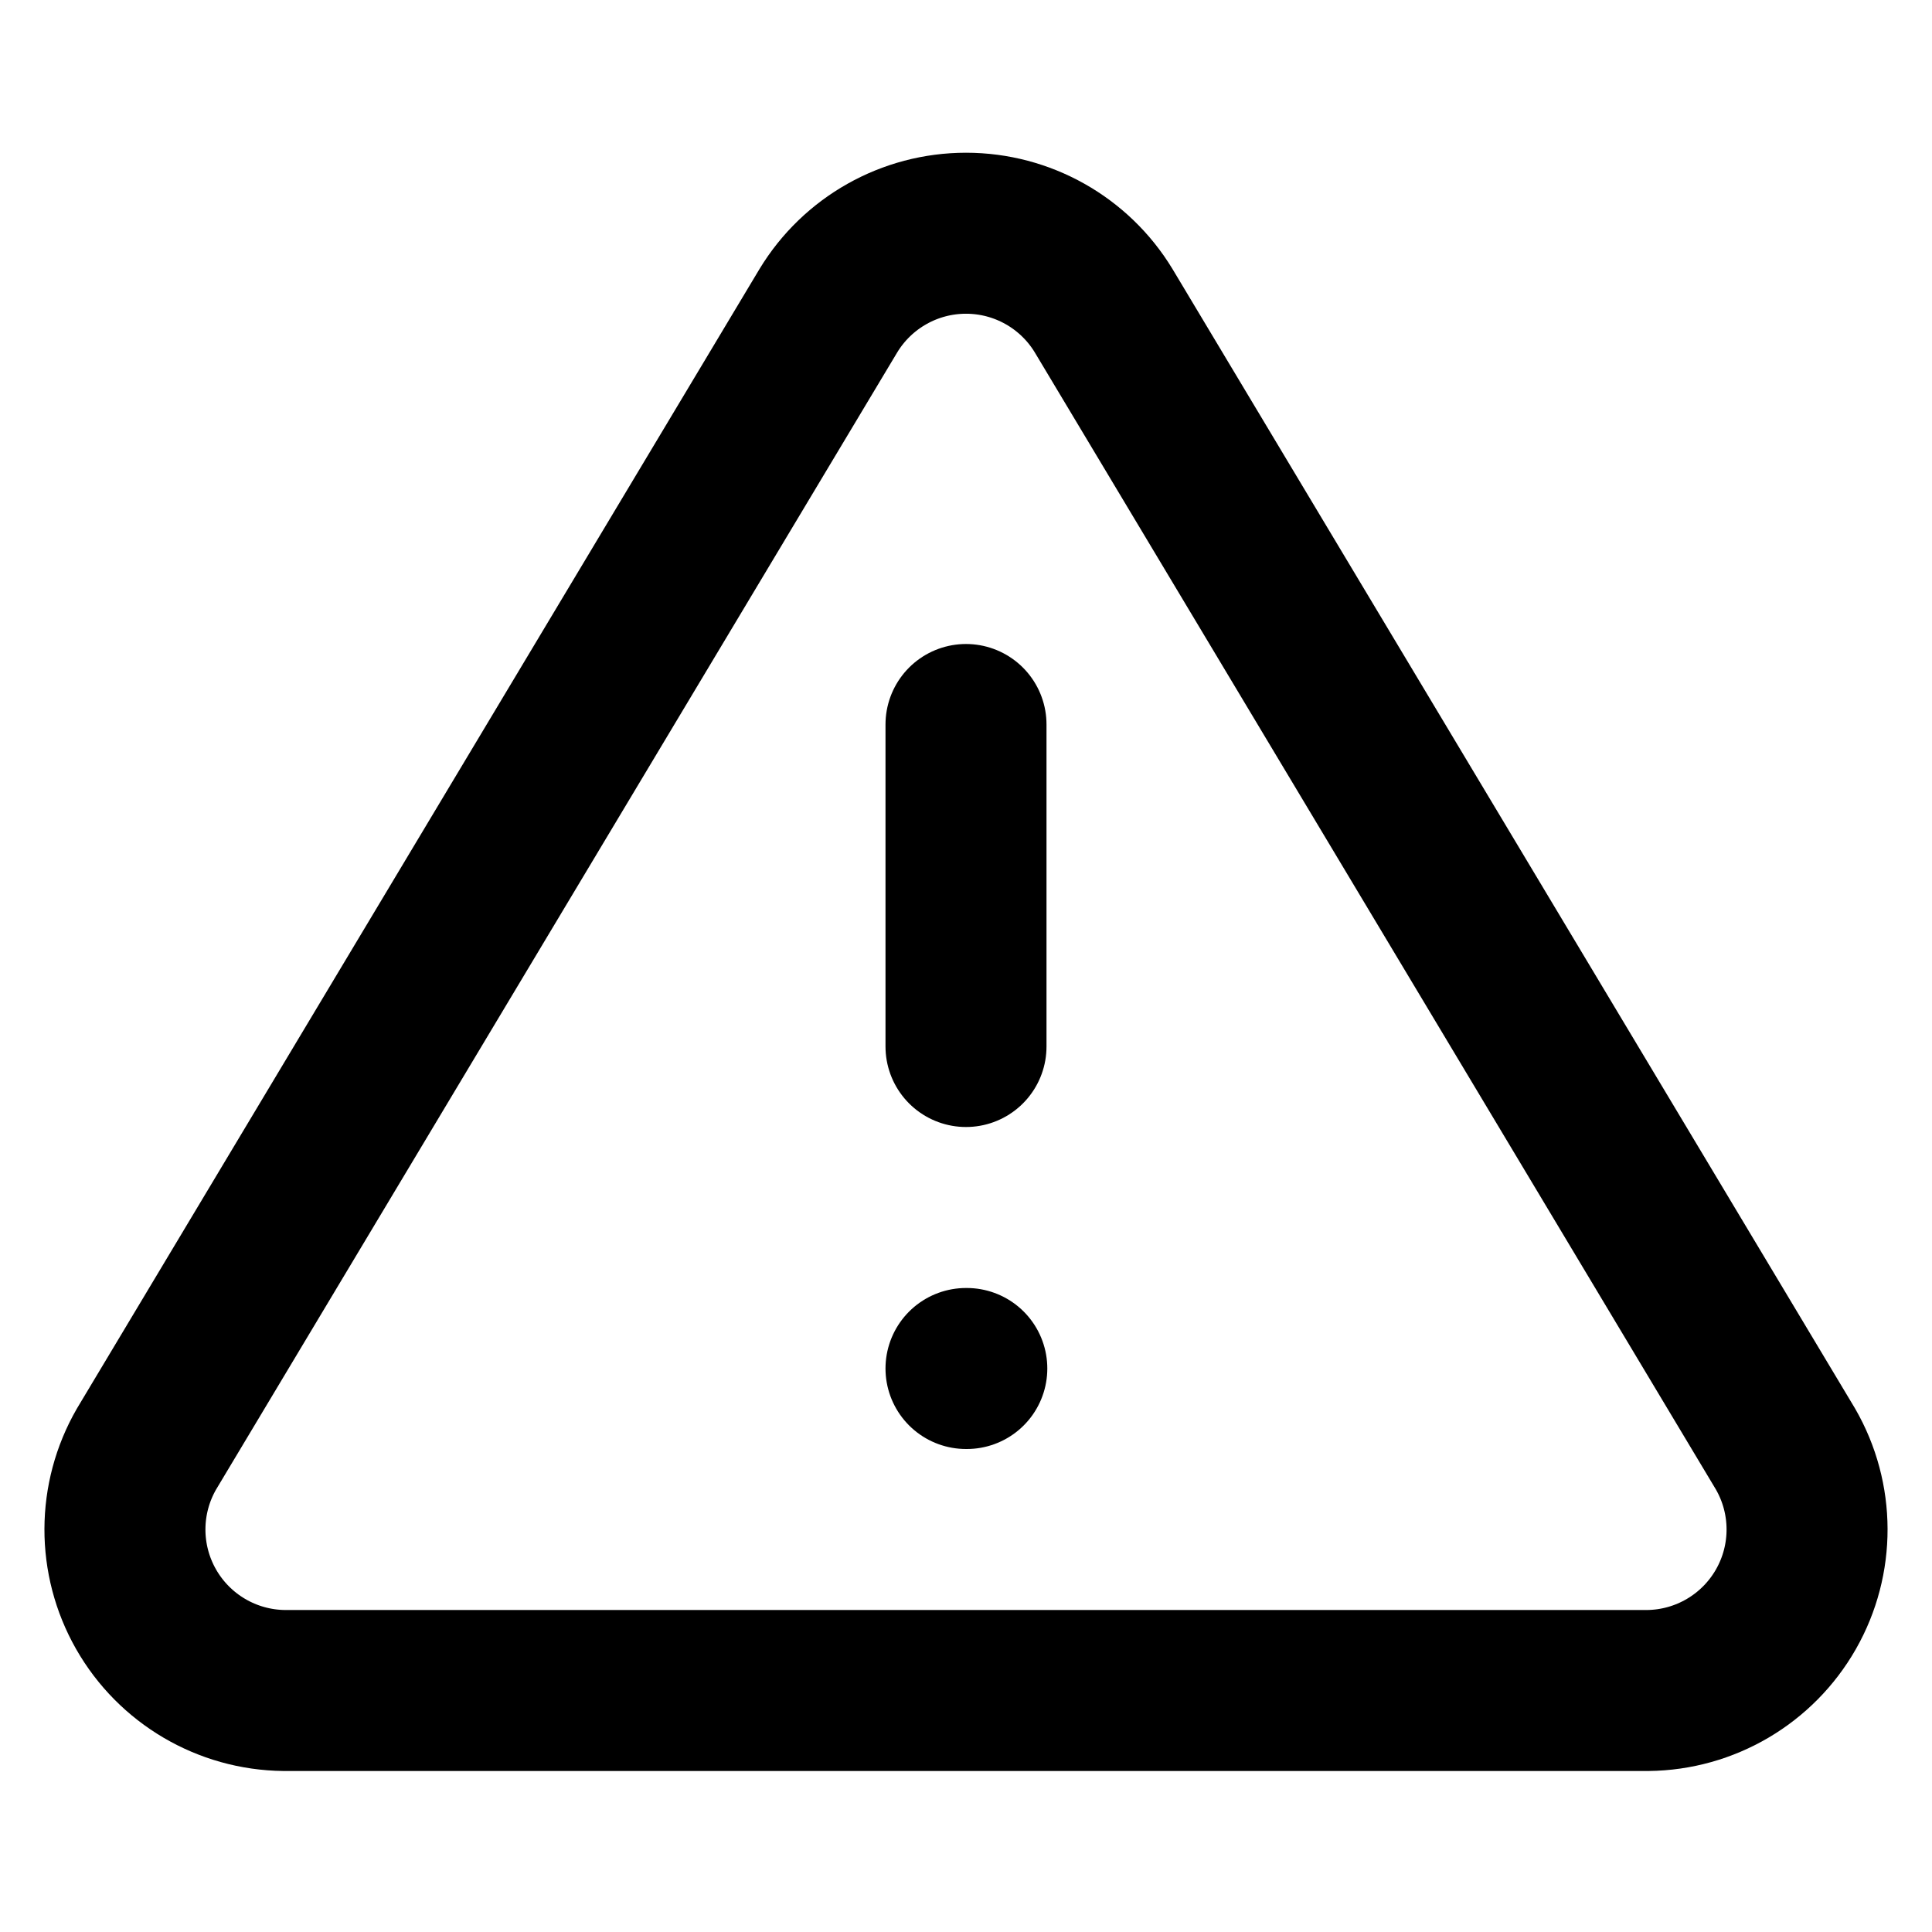
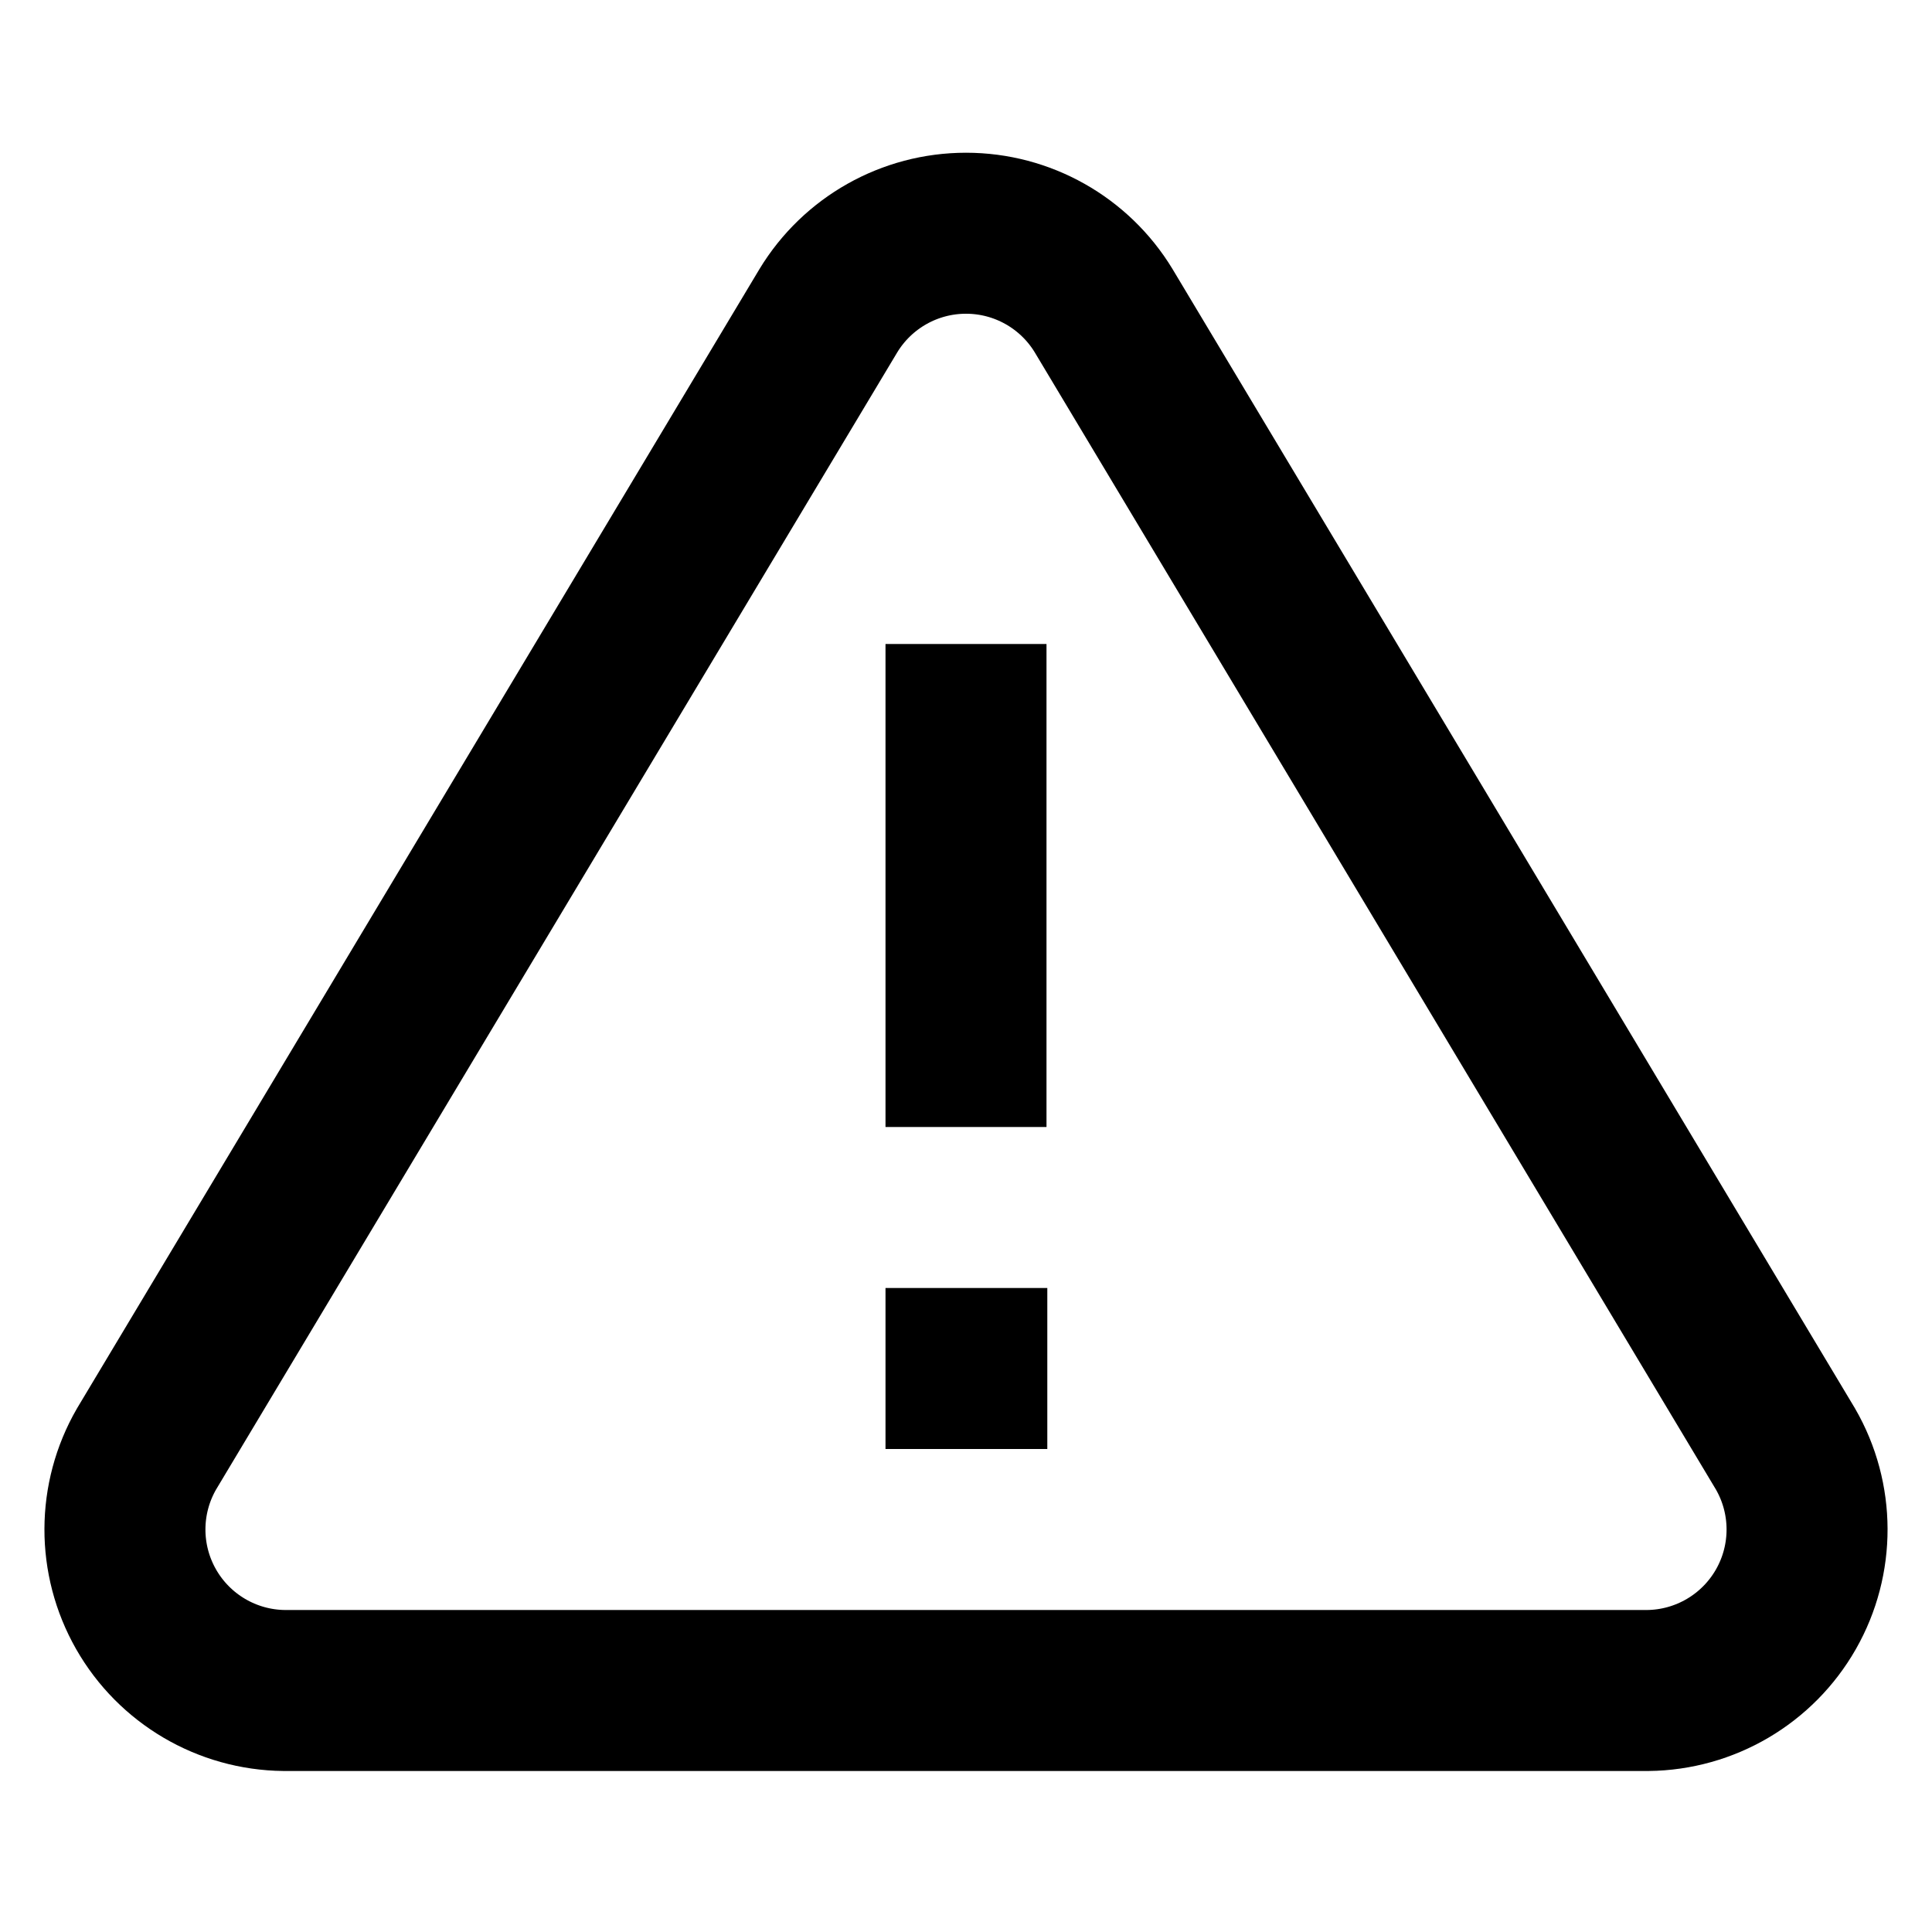
- <svg xmlns="http://www.w3.org/2000/svg" width="24" height="24" viewBox="0 0 24 24" fill="none" stroke="currentColor" stroke-width="2" stroke-linecap="round" stroke-linejoin="round">
+ <svg xmlns="http://www.w3.org/2000/svg" width="24" height="24" viewBox="0 0 24 24" fill="none" stroke="currentColor" stroke-width="2" stroke-linecap="square" stroke-linejoin="miter">
  <path d="M10.29 3.86L1.82 18a2 2 0 0 0 1.71 3h16.94a2 2 0 0 0 1.71-3L13.71 3.86a2 2 0 0 0-3.42 0z" />
  <line x1="12" y1="9" x2="12" y2="13" />
  <line x1="12" y1="17" x2="12.01" y2="17" />
</svg>
